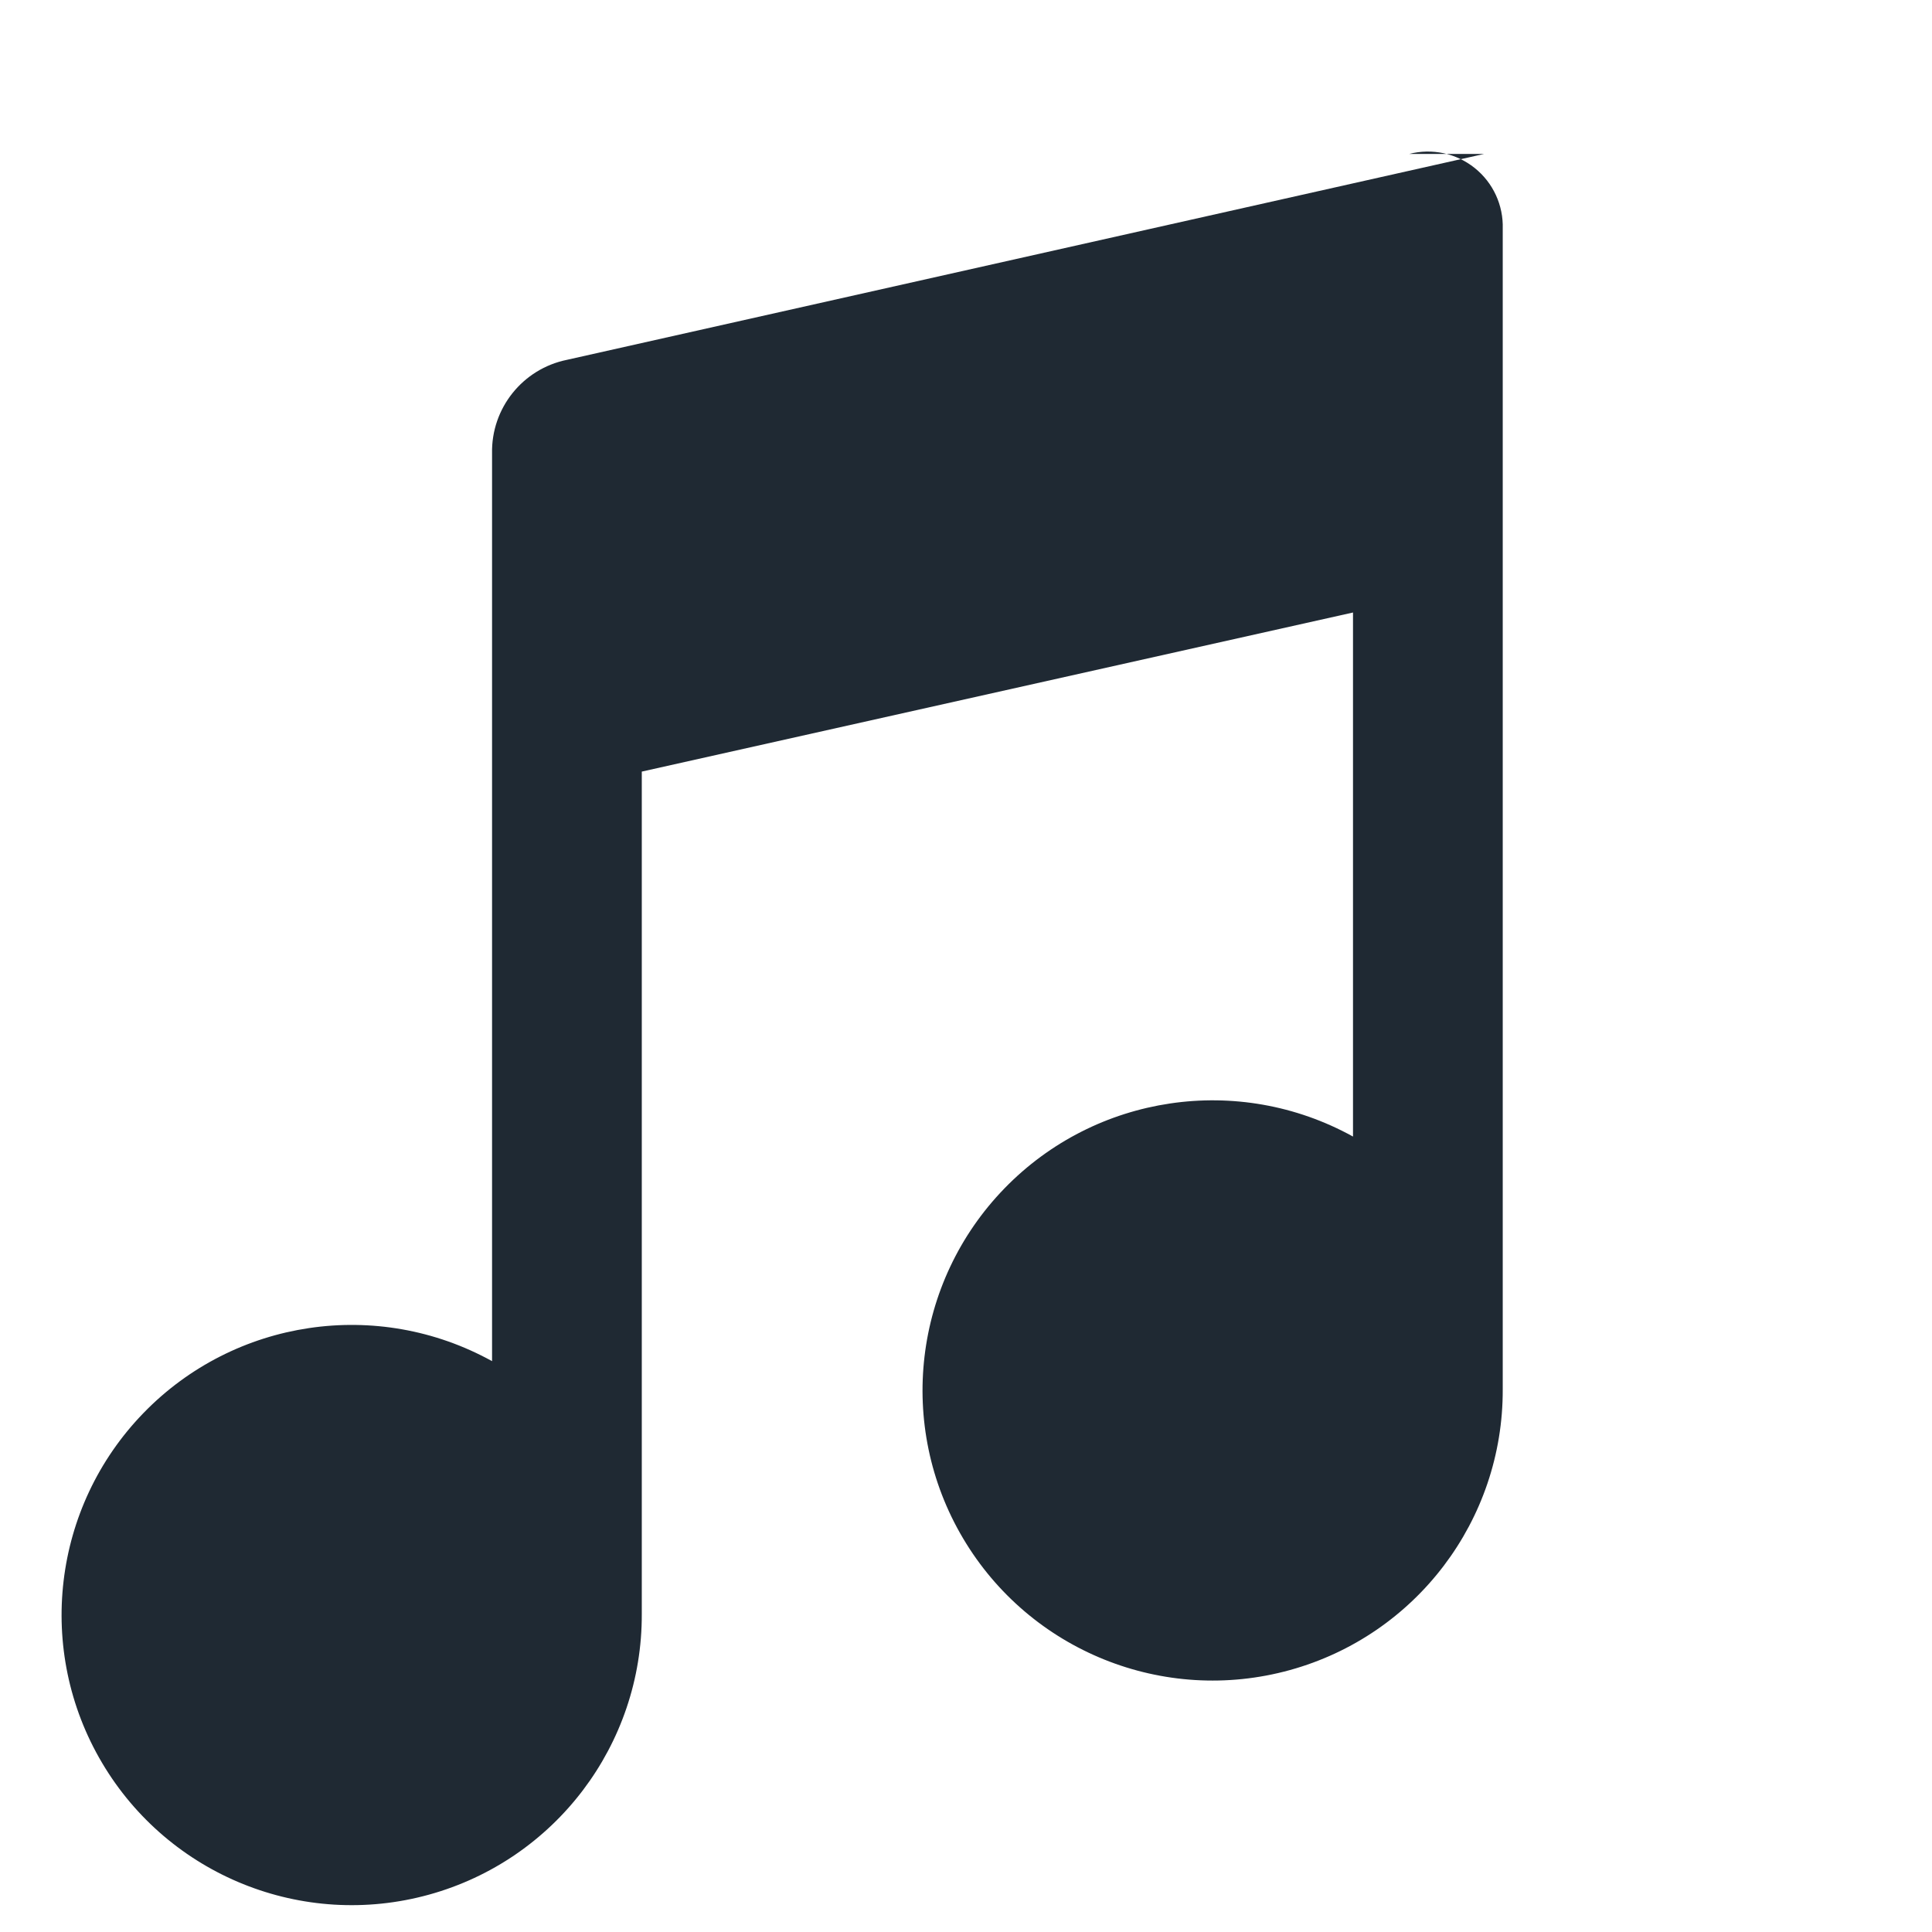
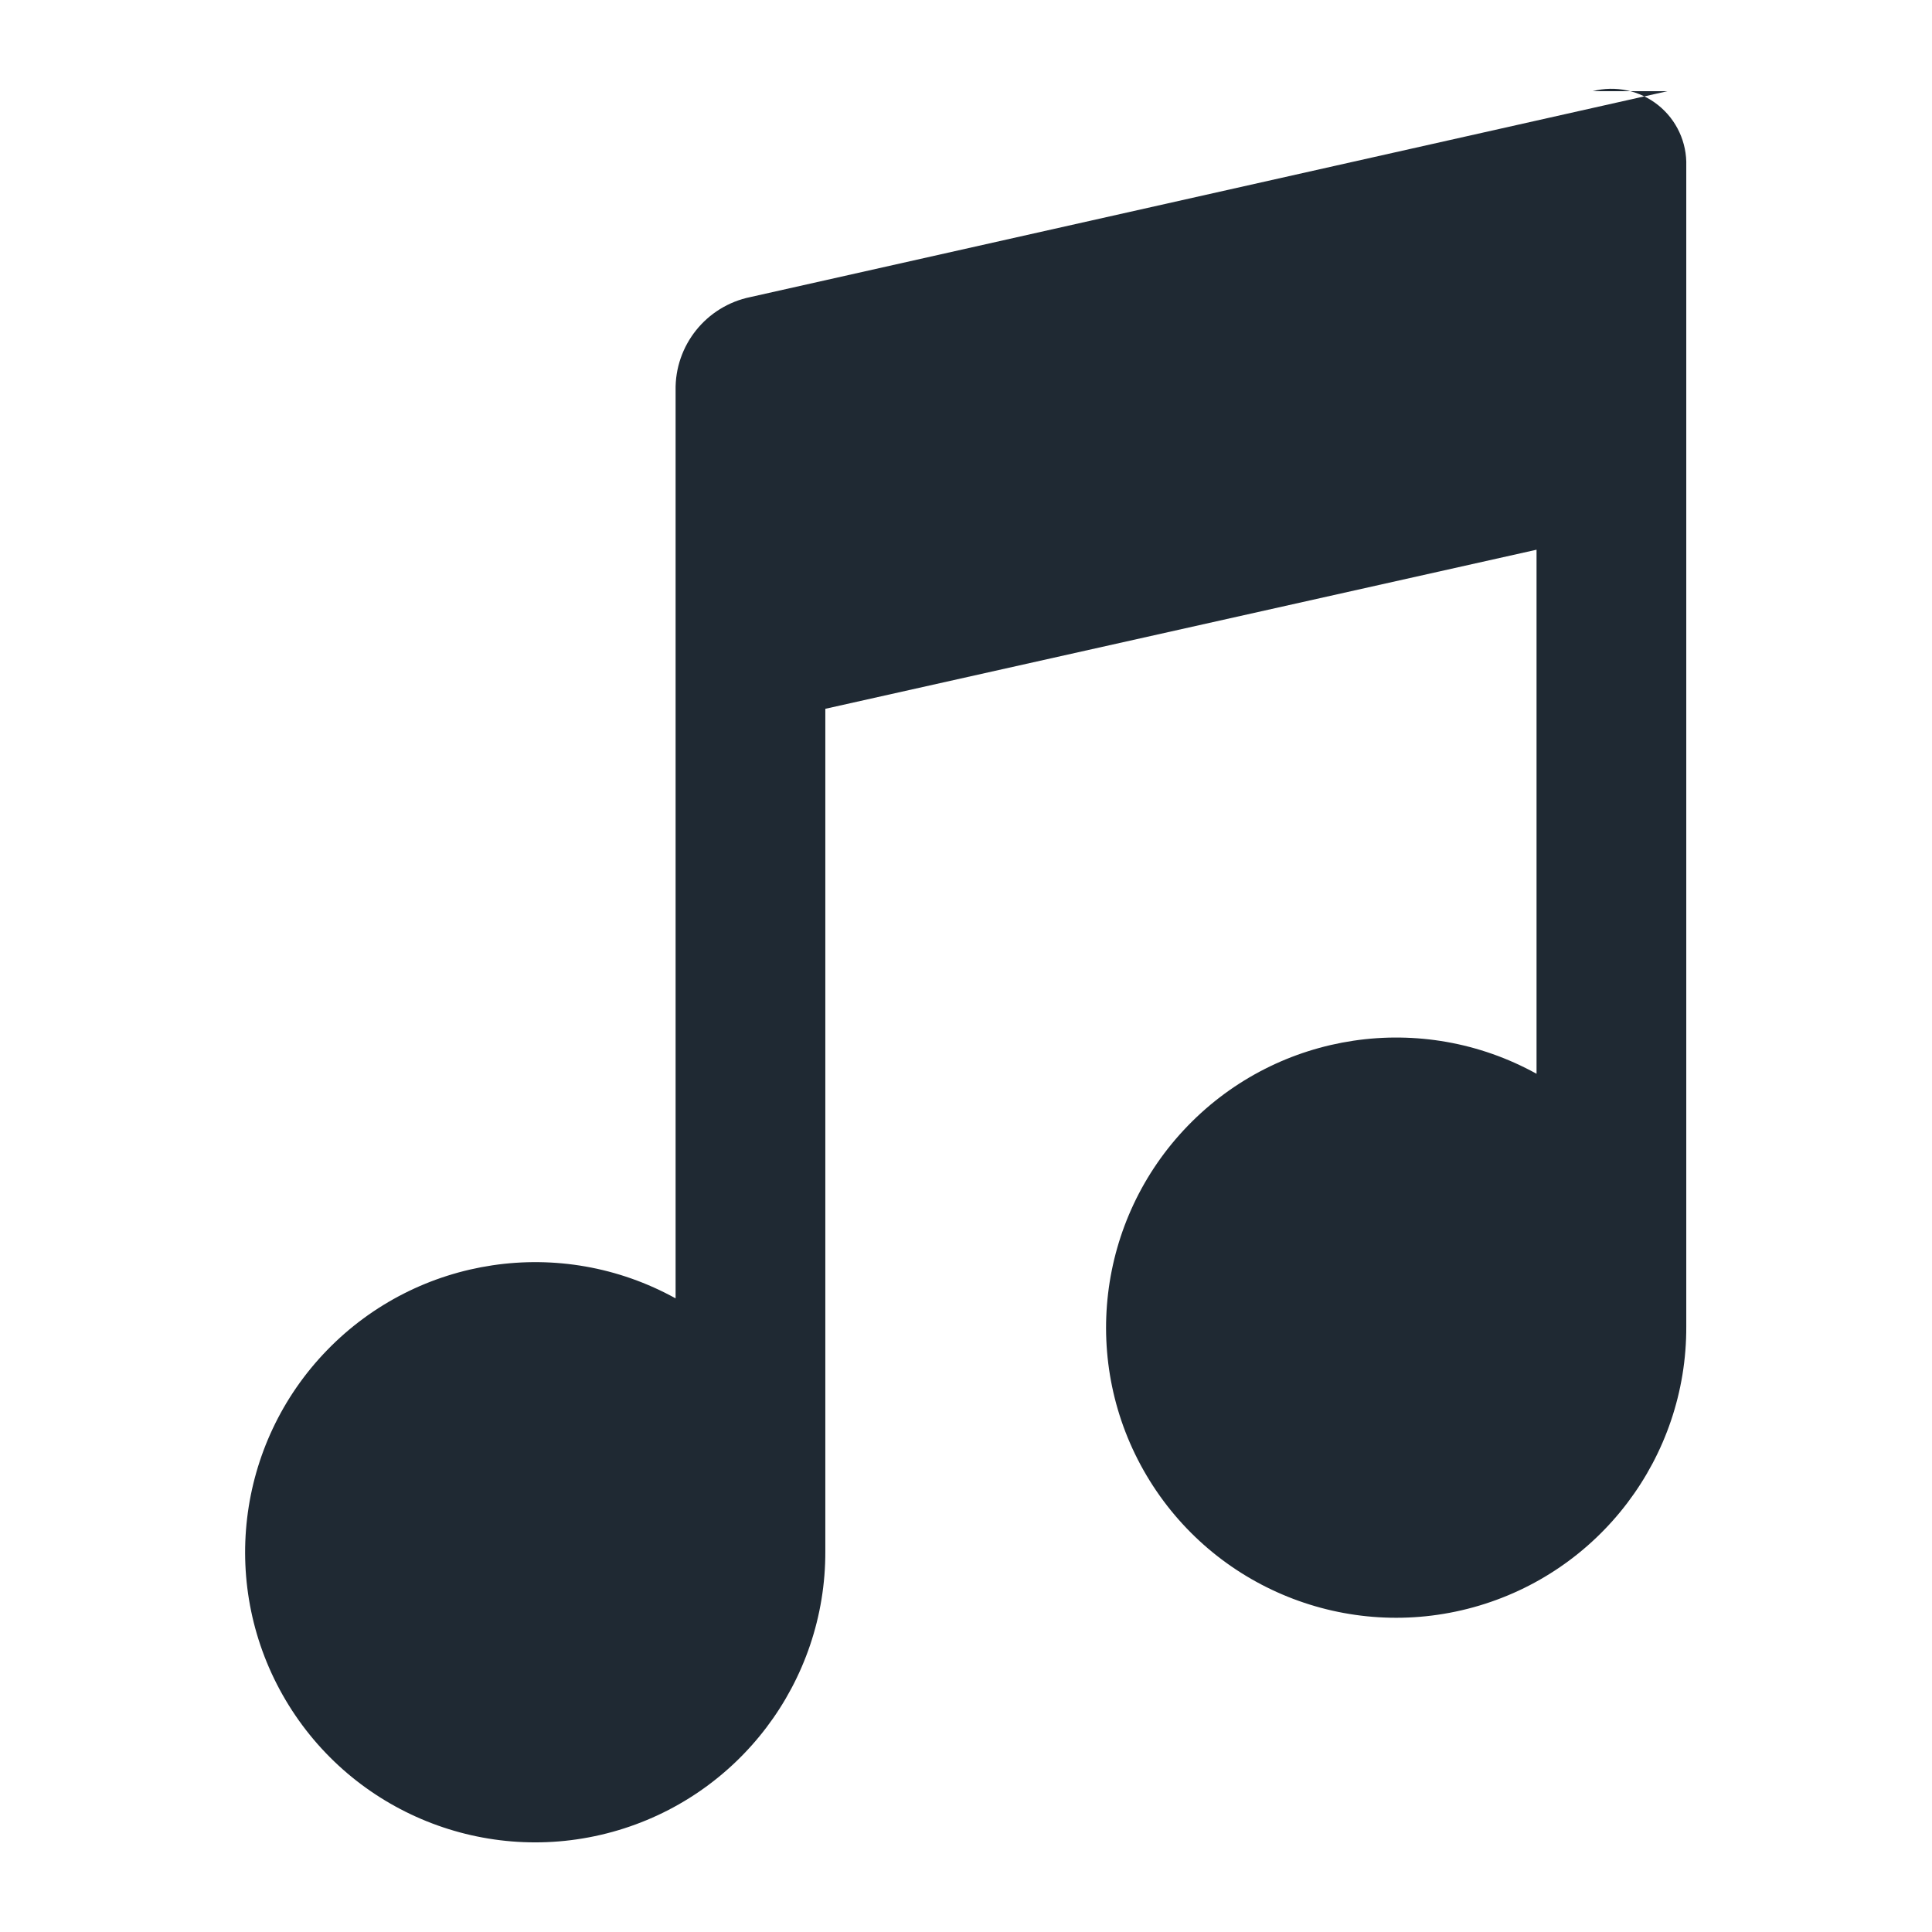
<svg xmlns="http://www.w3.org/2000/svg" viewBox="0 0 32 32" role="img" aria-label="Now Playing Companion">
-   <g transform="translate(-5.8 -2.1) scale(1.55)">
+   <g transform="translate(-2.76 -3.14) scale(1.55)">
    <path fill="#1f2933" d="M19.6 3 9.8 5.2a1 1 0 0 0-.8 1v9.7a3.1 3.1 0 1 0 1.6 2.7V9.6l7.6-1.7v5.6a3.1 3.1 0 1 0 1.6 2.7V3.8a.8.8 0 0 0-1-.8z" />
  </g>
</svg>
